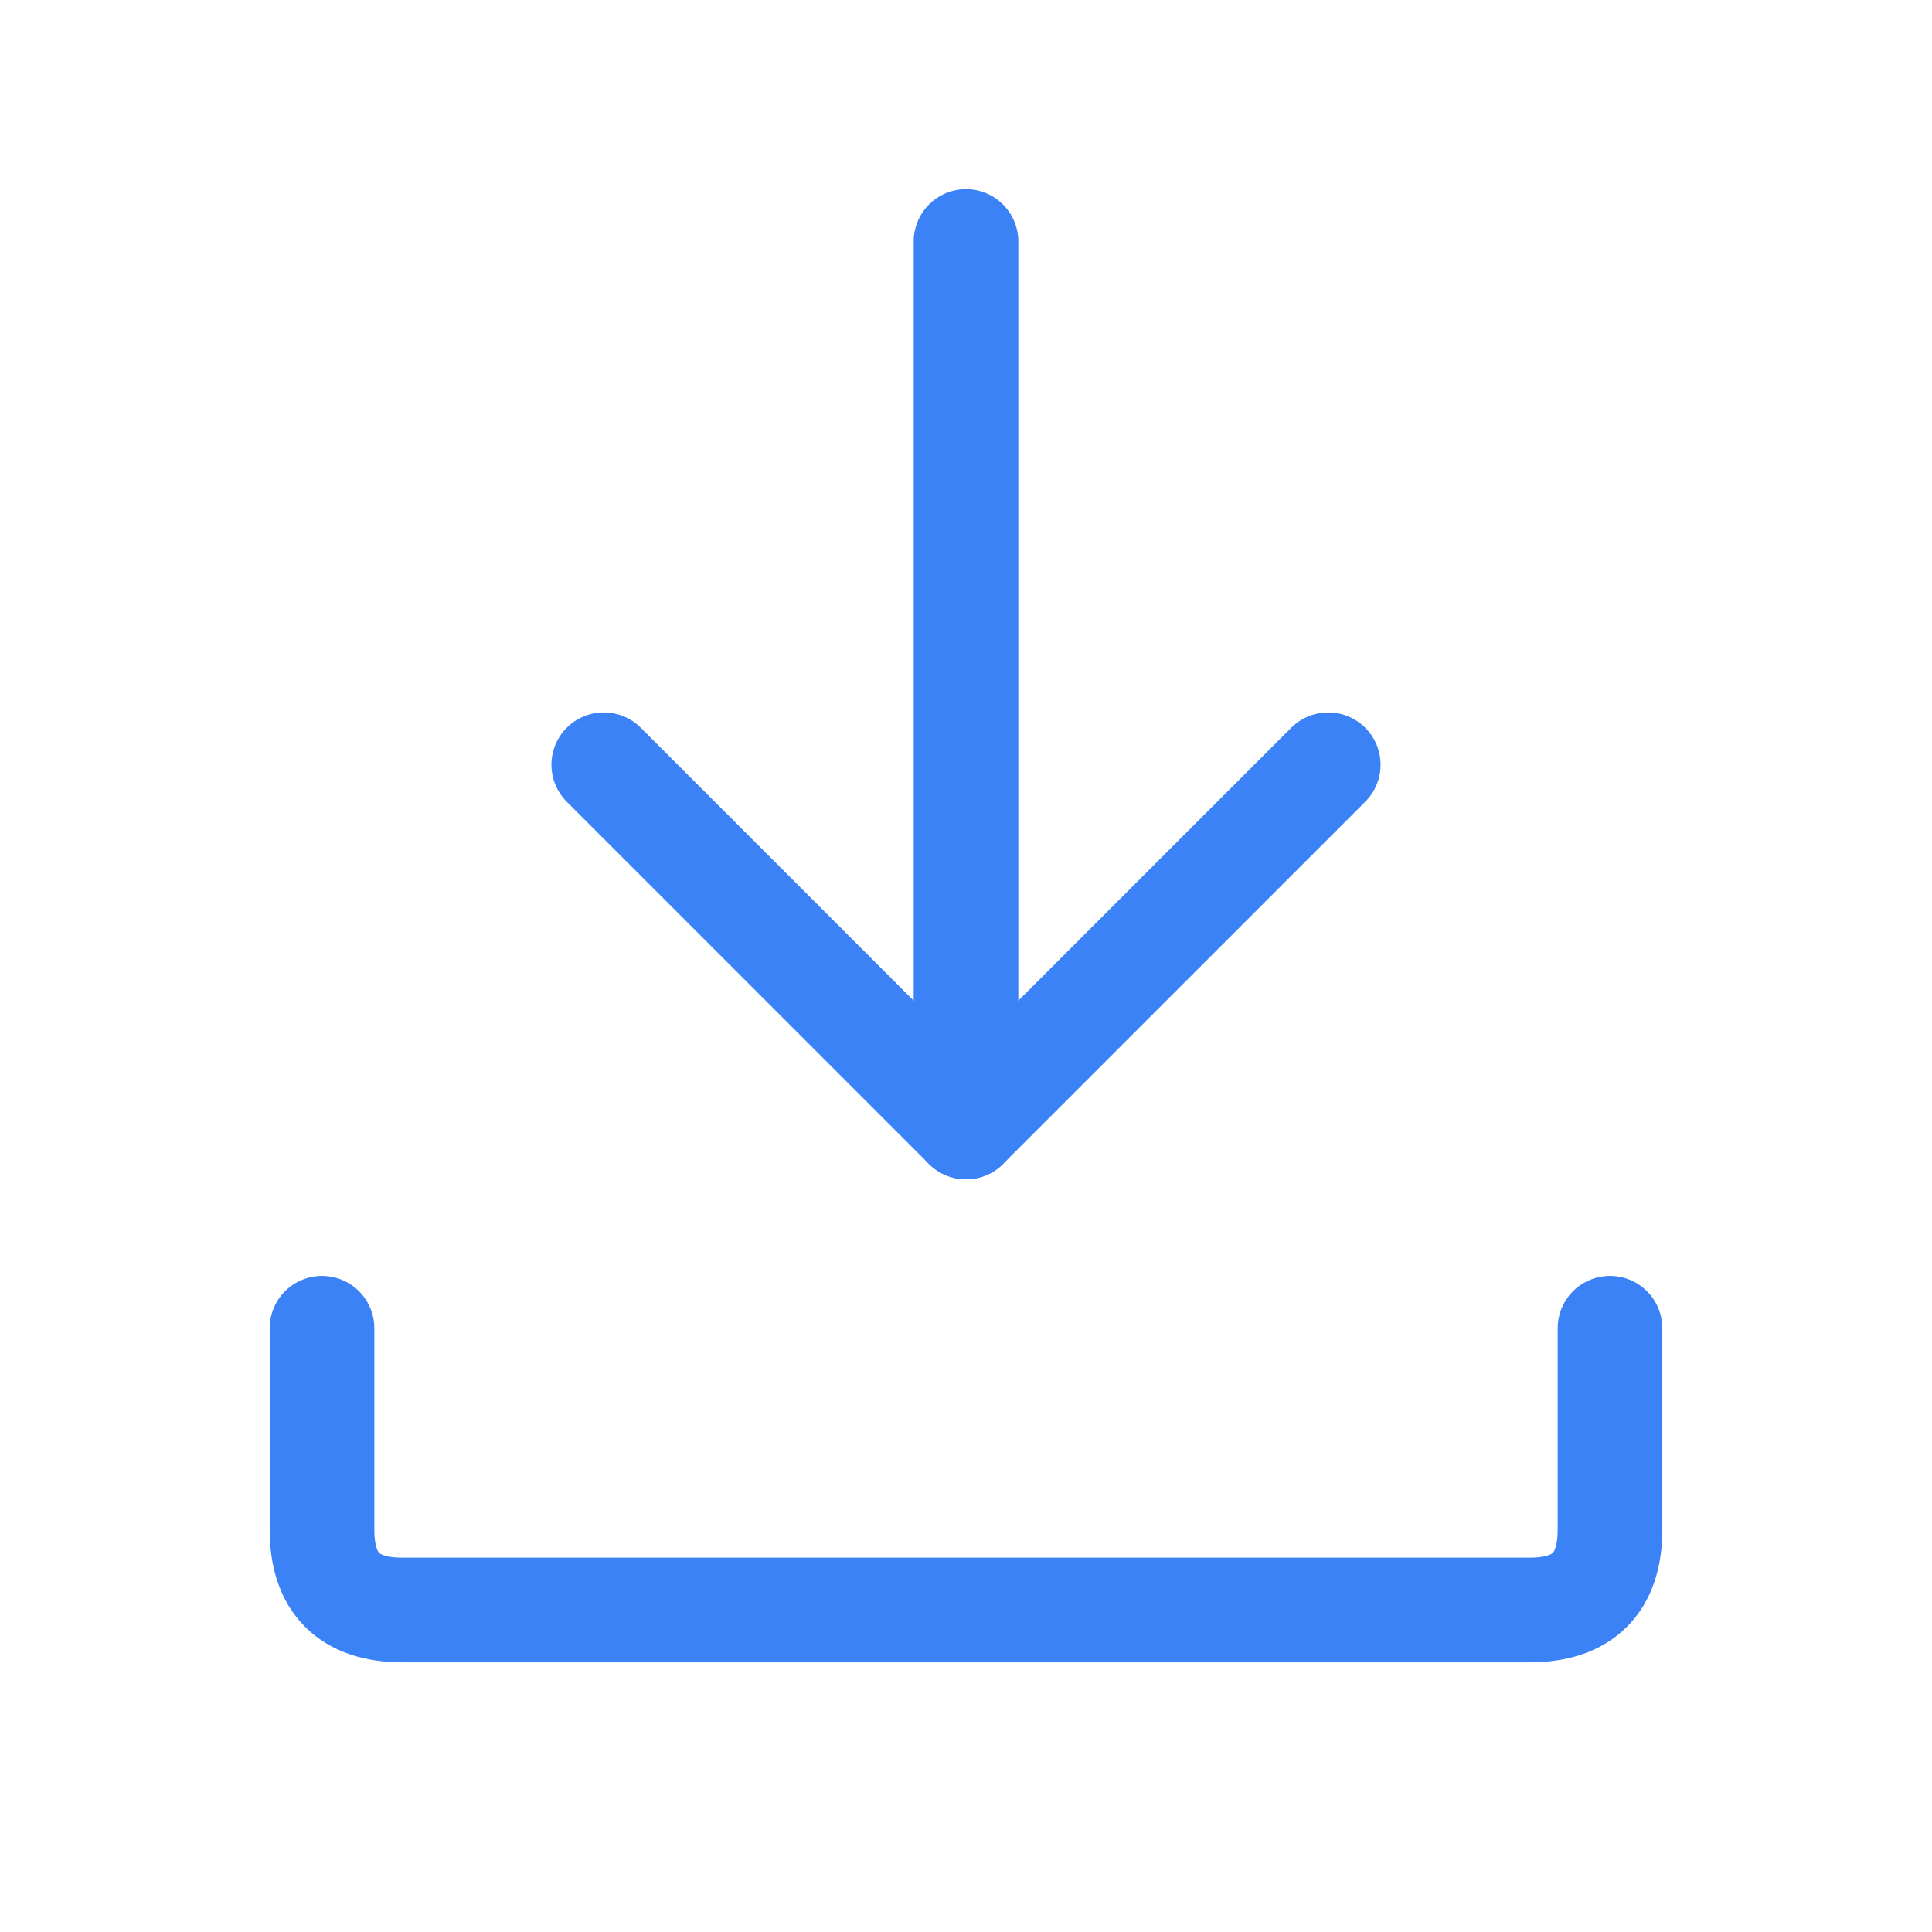
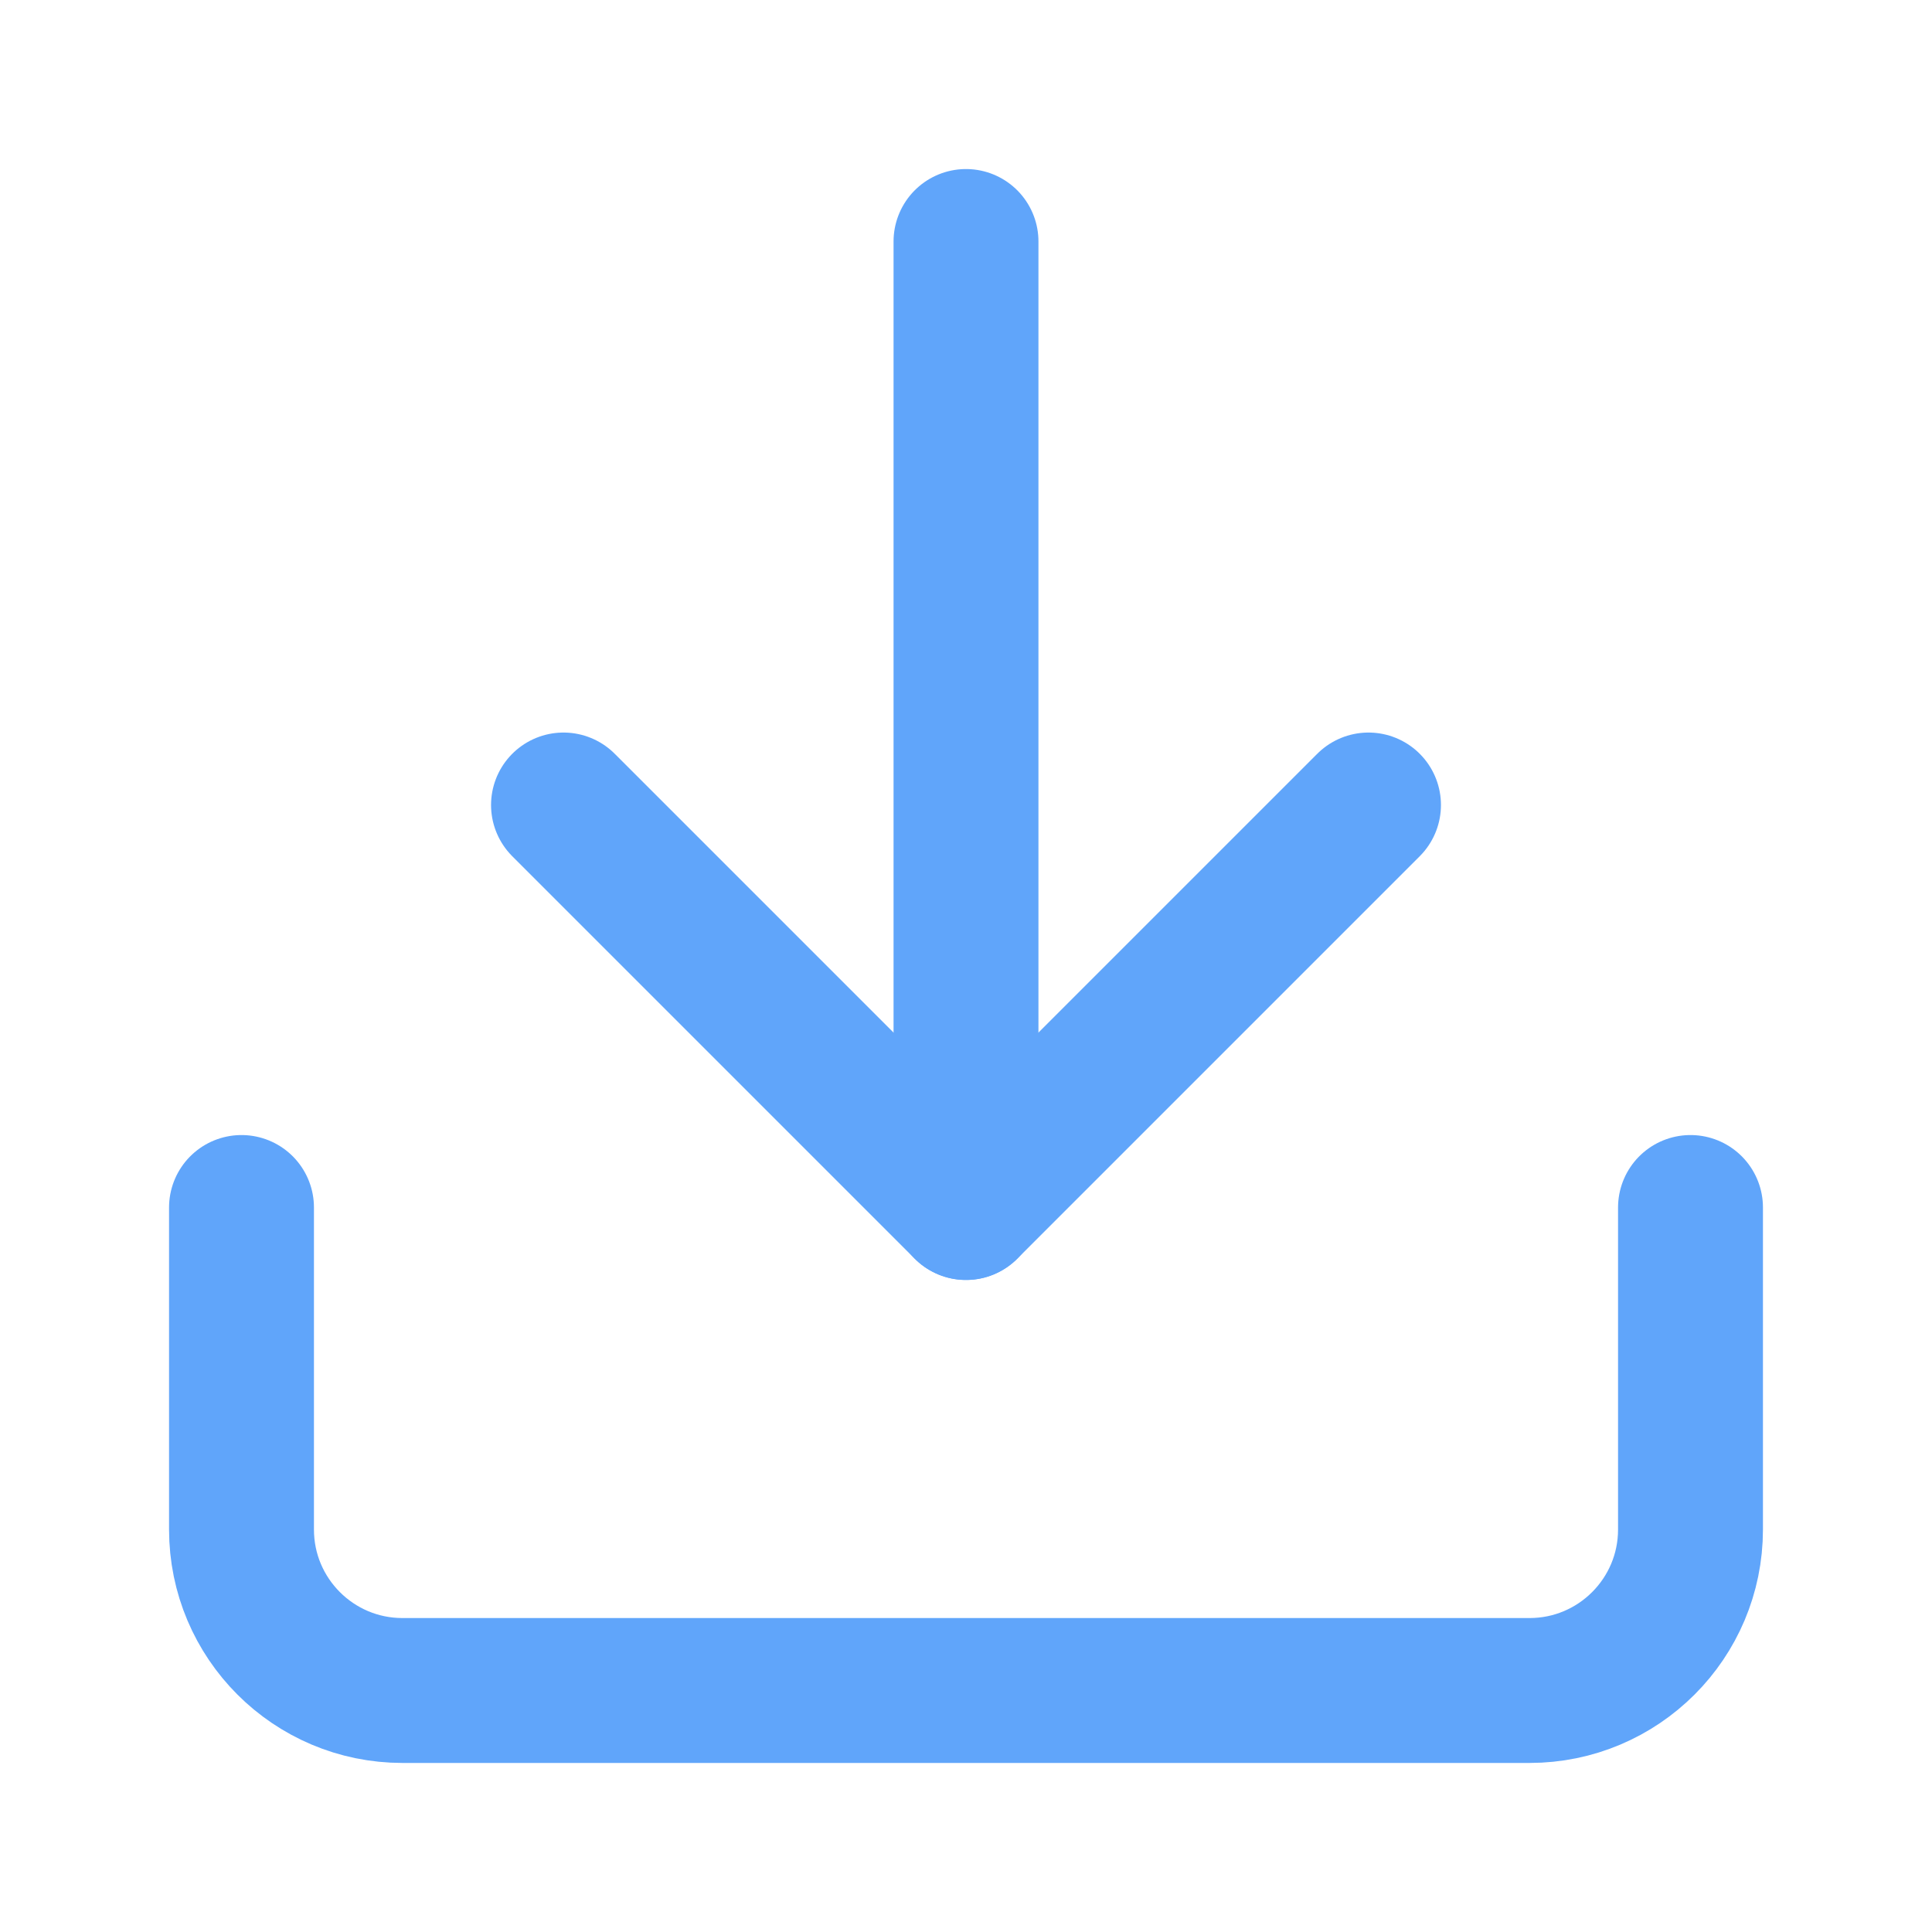
- <svg xmlns="http://www.w3.org/2000/svg" width="48" height="48" viewBox="0 0 48 48">
-   <g fill="none" stroke="#3B82F6" stroke-width="2.6" stroke-linecap="round" stroke-linejoin="round">
-     <path d="M24 6 V28" />
-     <path d="M15 19 L24 28 L33 19" />
-     <path d="M8 33 V38 Q8 40 10 40 H38 Q40 40 40 38 V33" />
-   </g>
+ <svg xmlns="http://www.w3.org/2000/svg" viewBox="0 0 24 24" fill="none" stroke="#60A5FA" stroke-width="1.8" stroke-linecap="round" stroke-linejoin="round">
+   <path d="M21 15v4a2 2 0 0 1-2 2H5a2 2 0 0 1-2-2v-4" />
+   <polyline points="7 10 12 15 17 10" />
+   <line x1="12" x2="12" y1="15" y2="3" />
</svg>
